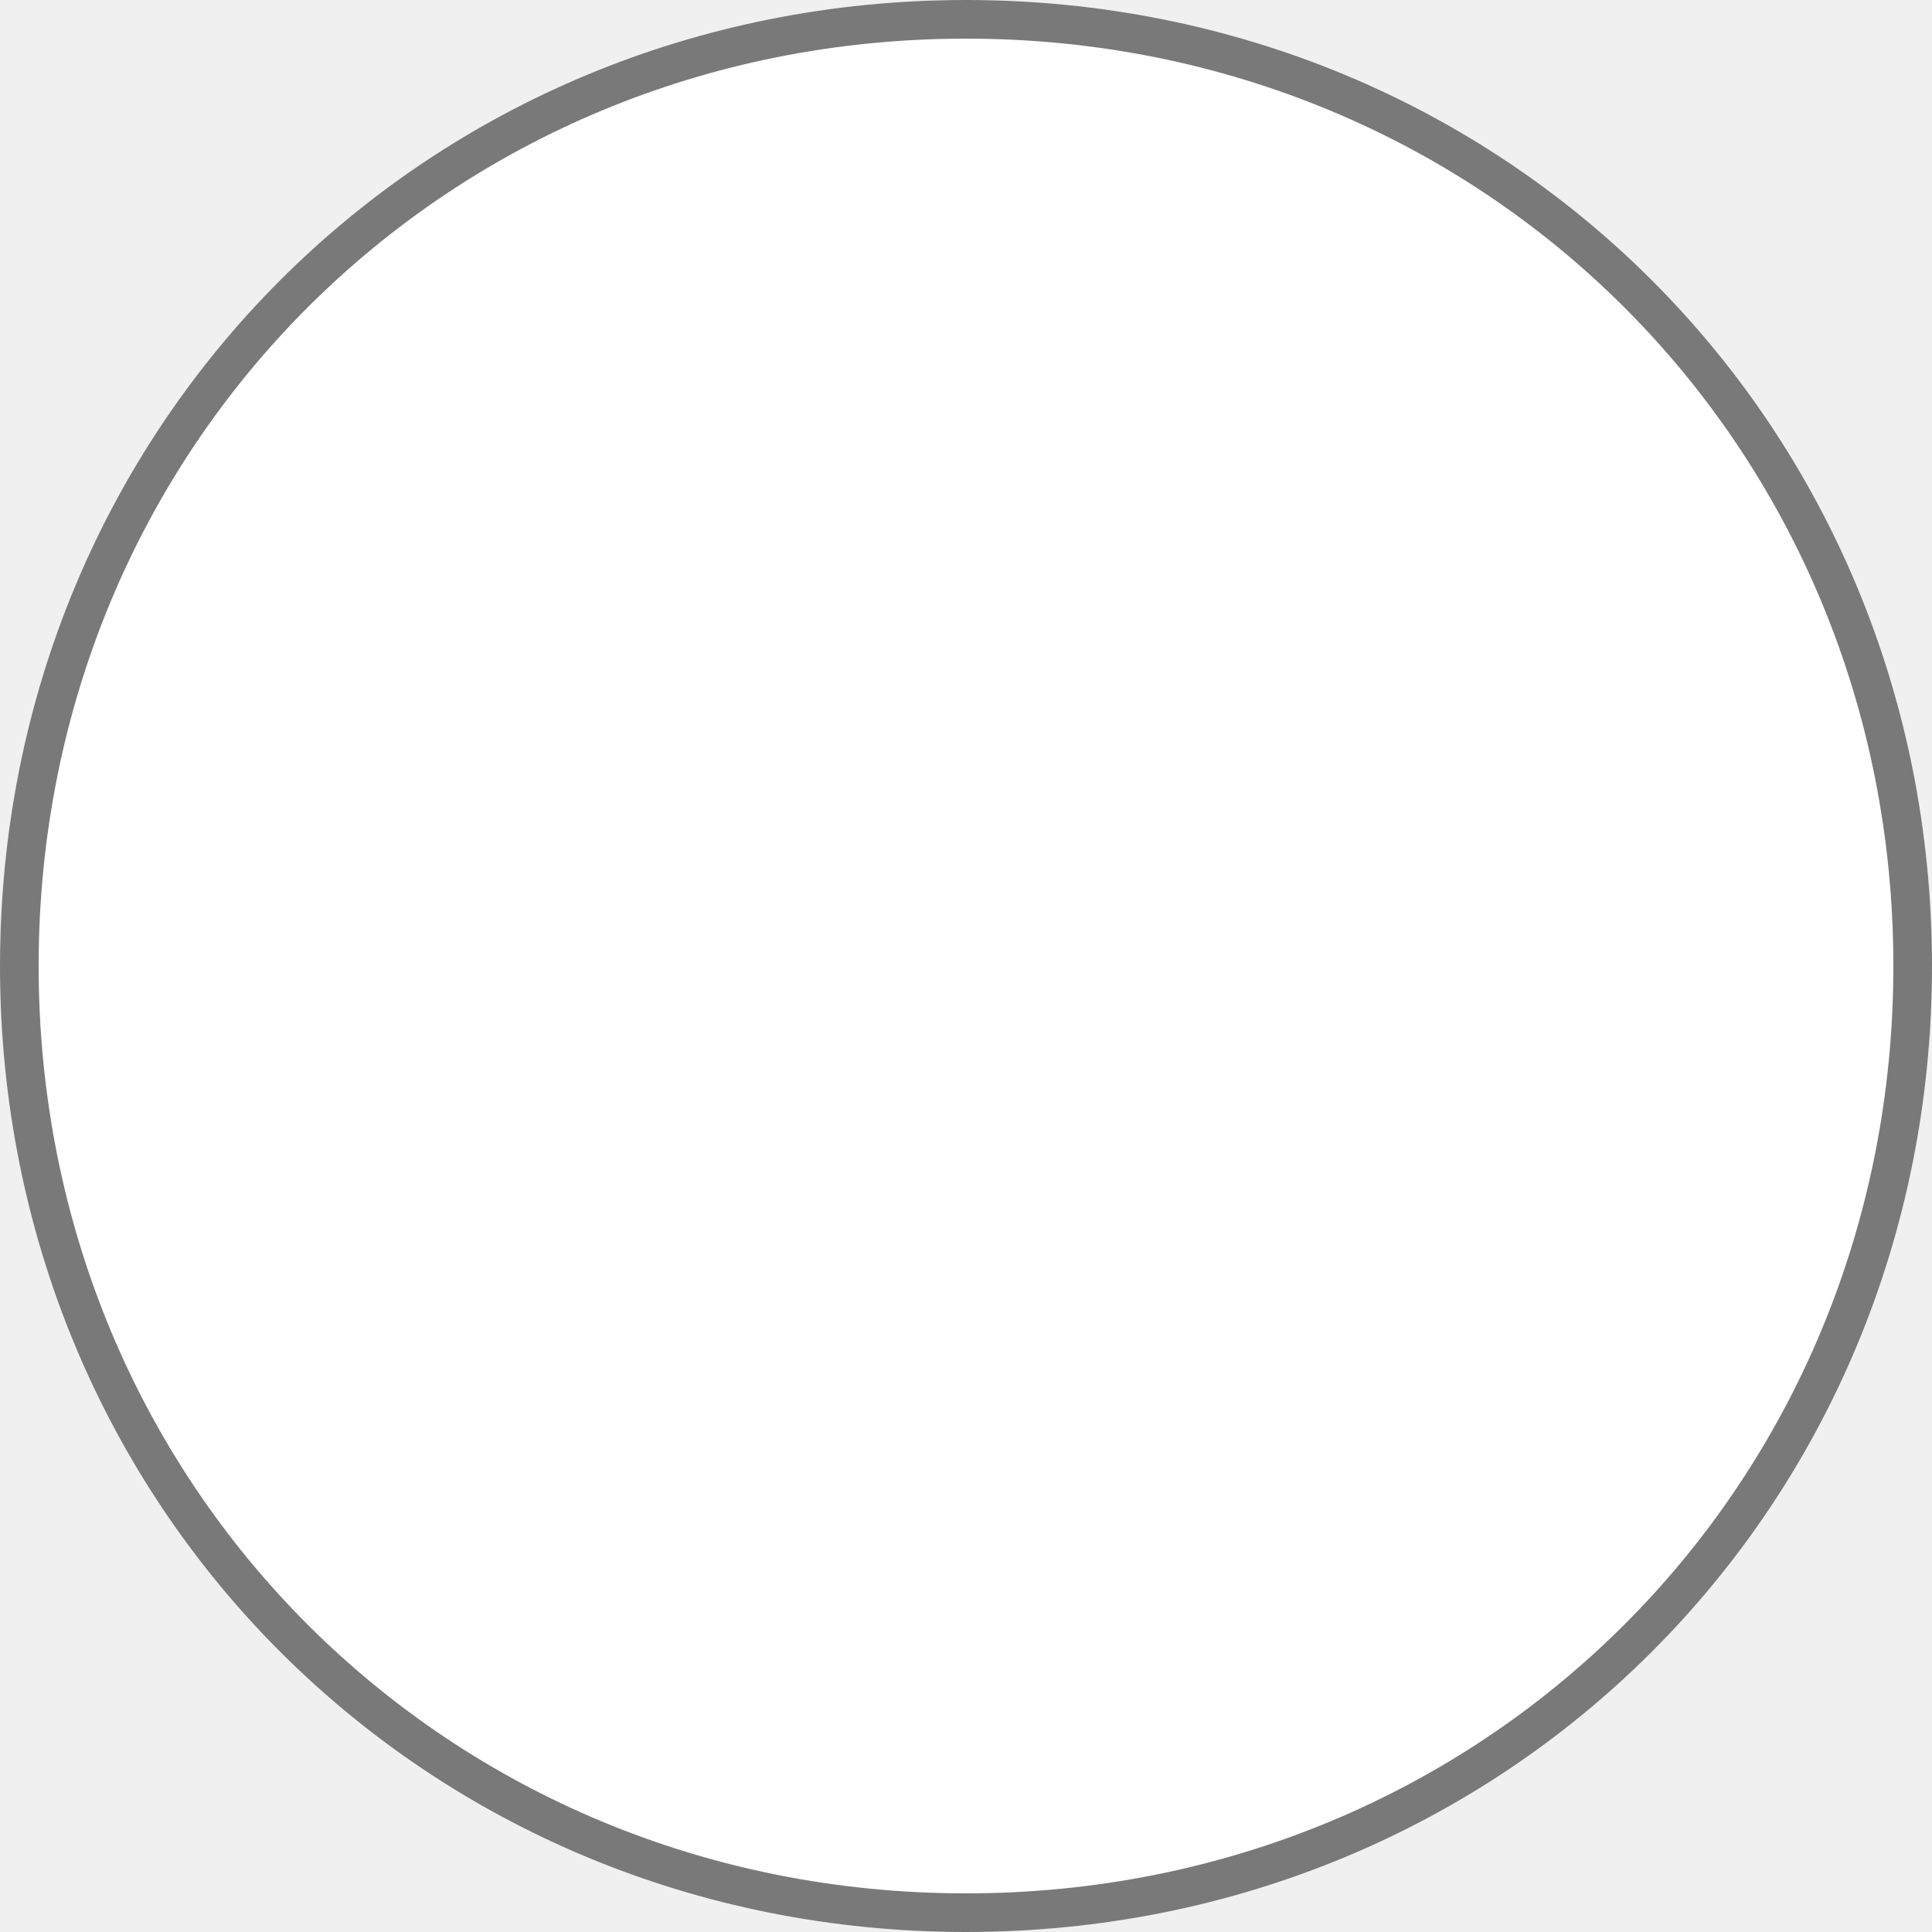
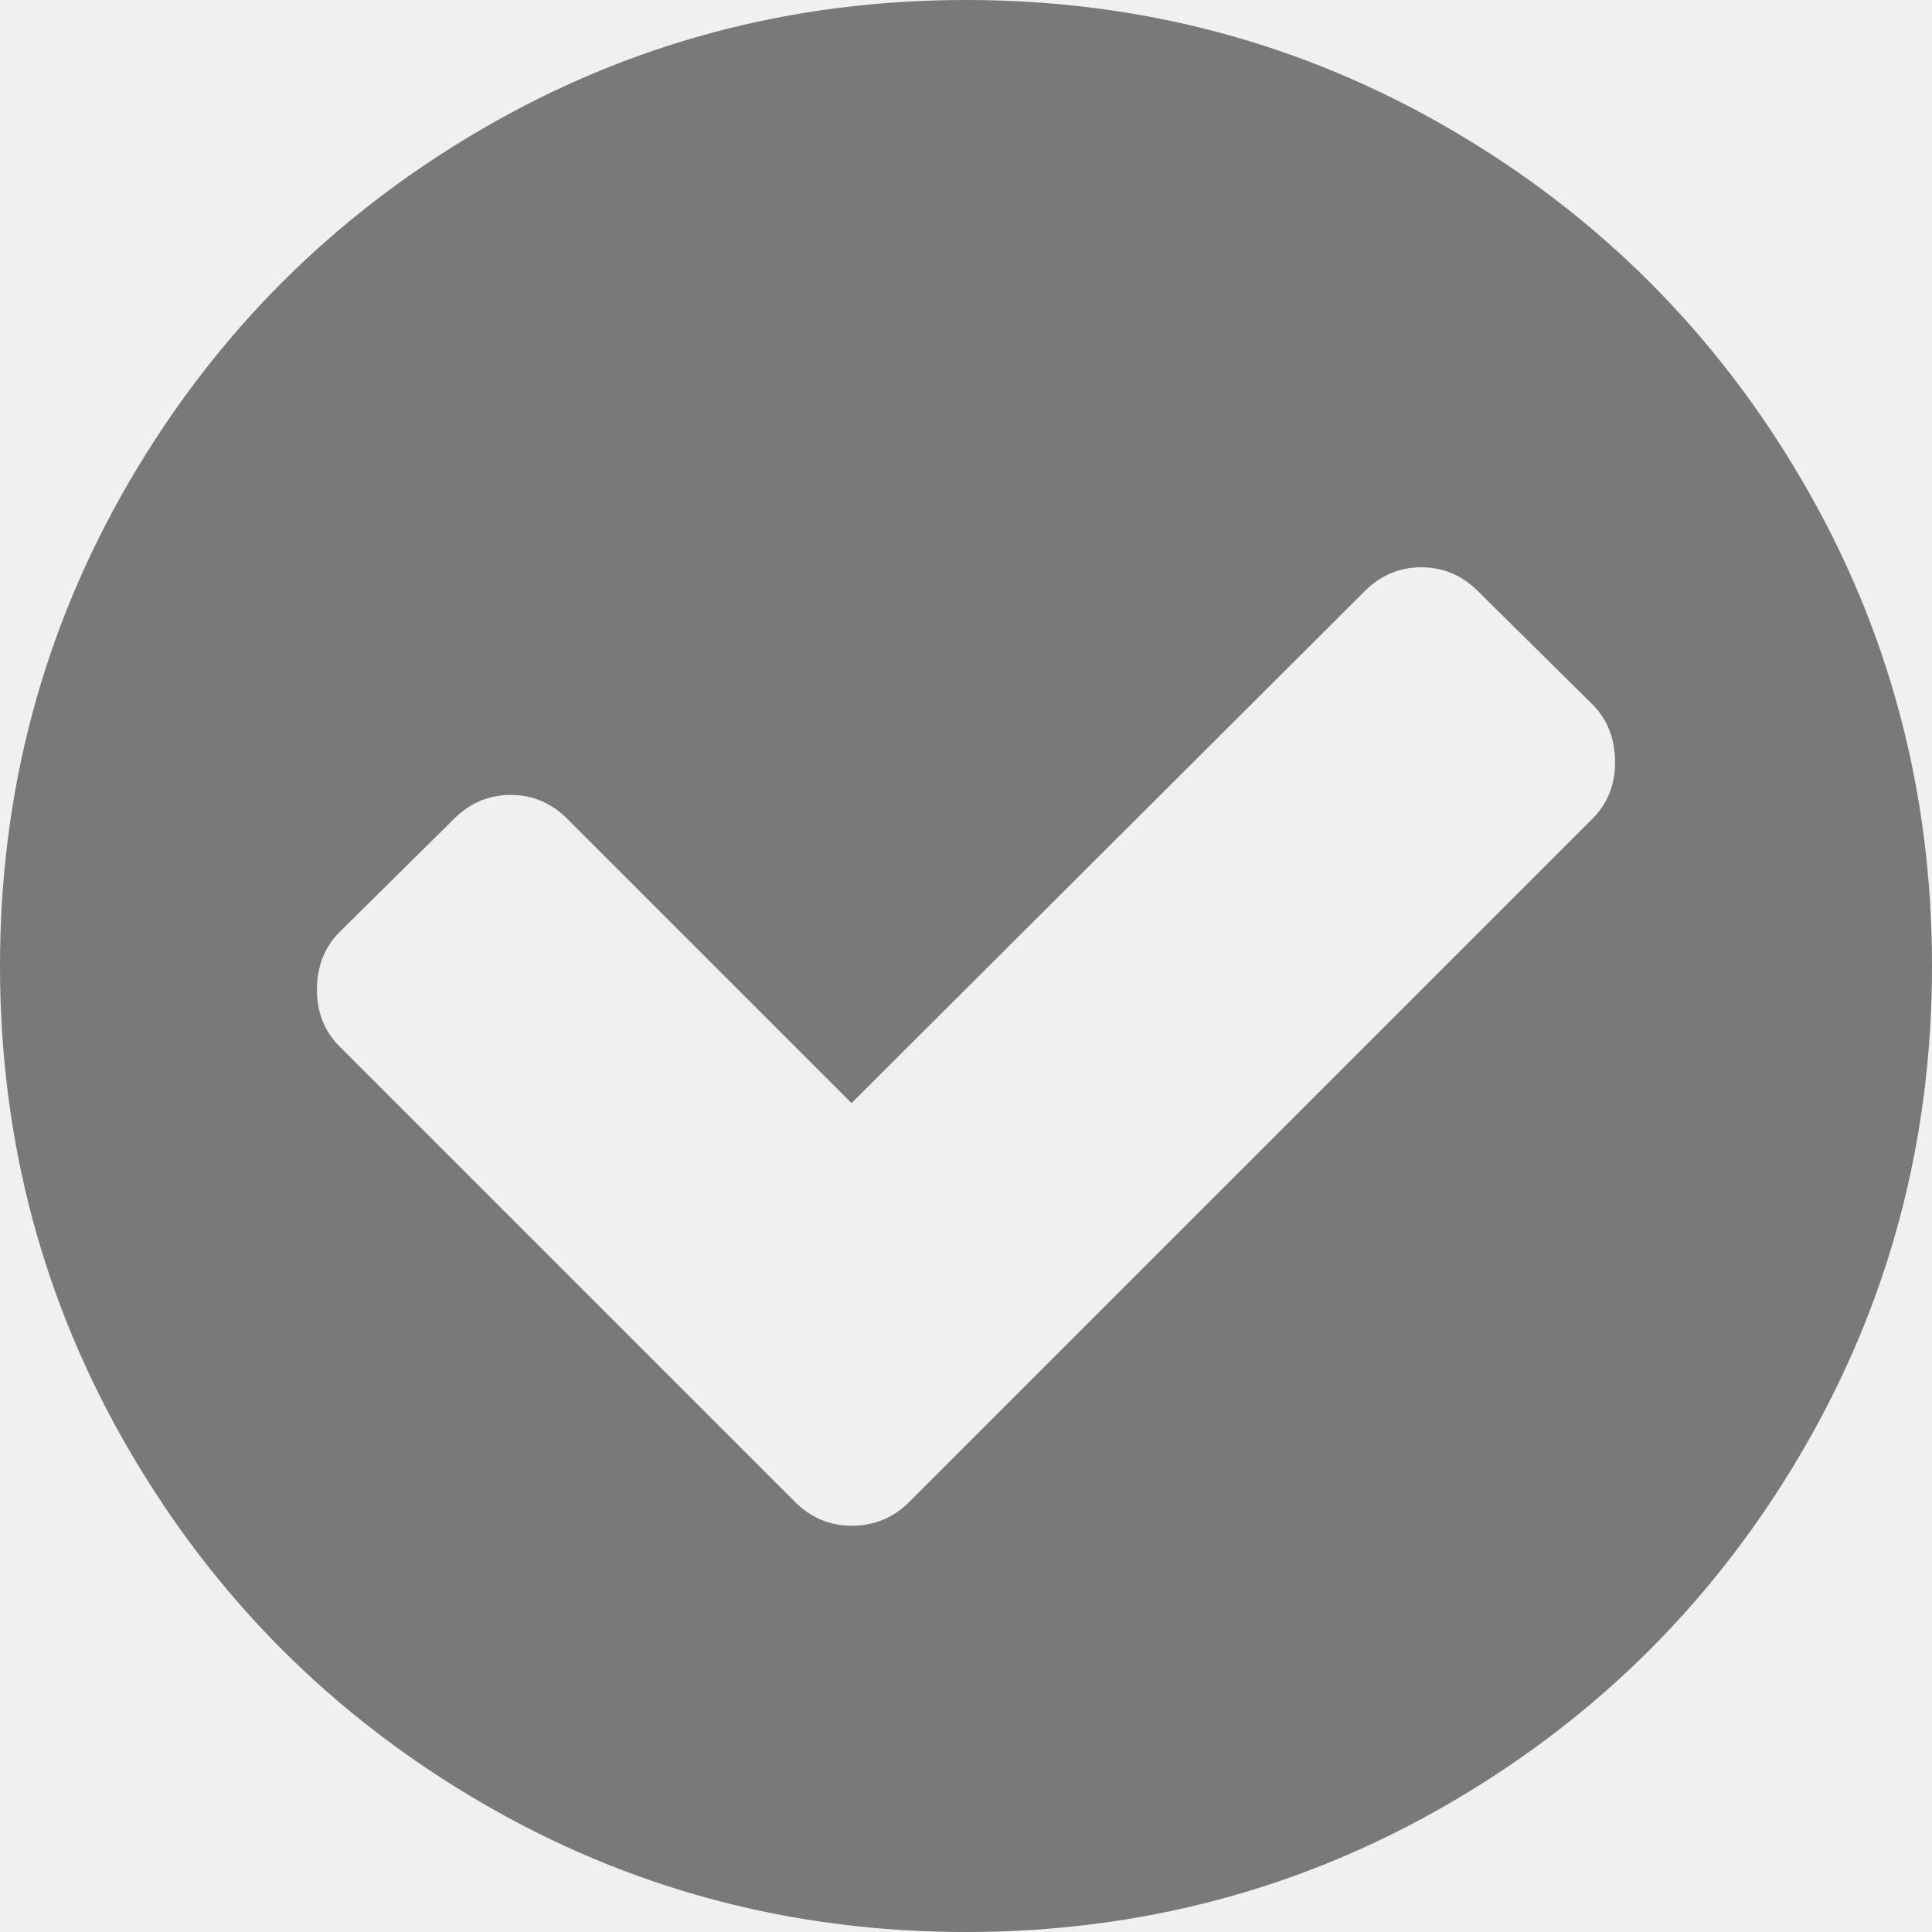
<svg xmlns="http://www.w3.org/2000/svg" version="1.1" width="50px" height="50px">
-   <g transform="matrix(1 0 0 1 -32 -20 )">
-     <path d="M 57 20  C 71 20  82 31  82 45  C 82 59  71 70  57 70  C 43 70  32 59  32 45  C 32 31  43 20  57 20  Z " fill-rule="nonzero" fill="#ffffff" stroke="none" />
-     <path d="M 57 20.5  C 70.72 20.5  81.5 31.28  81.5 45  C 81.5 58.72  70.72 69.5  57 69.5  C 43.28 69.5  32.5 58.72  32.5 45  C 32.5 31.28  43.28 20.5  57 20.5  Z " stroke-width="1" stroke="#797979" fill="none" />
+   <g transform="matrix(1 0 0 1 -90 -33 )">
+     <path d="M 41.211 21.191  C 41.602 20.801  41.797 20.312  41.797 19.727  C 41.797 19.119  41.602 18.62  41.211 18.229  L 38.249 15.299  C 37.836 14.887  37.348 14.681  36.784 14.681  C 36.22 14.681  35.731 14.887  35.319 15.299  L 22.038 28.548  L 14.681 21.191  C 14.269 20.779  13.78 20.573  13.216 20.573  C 12.652 20.573  12.164 20.779  11.751 21.191  L 8.789 24.121  C 8.398 24.512  8.203 25.011  8.203 25.618  C 8.203 26.204  8.398 26.693  8.789 27.083  L 20.573 38.867  C 20.985 39.28  21.474 39.486  22.038 39.486  C 22.624 39.486  23.123 39.28  23.535 38.867  L 41.211 21.191  Z M 46.647 12.451  C 48.882 16.281  50 20.464  50 25  C 50 29.536  48.882 33.719  46.647 37.549  C 44.412 41.379  41.379 44.412  37.549 46.647  C 33.719 48.882  29.536 50  25 50  C 20.464 50  16.281 48.882  12.451 46.647  C 8.621 44.412  5.588 41.379  3.353 37.549  C 1.118 33.719  0 29.536  0 25  C 0 20.464  1.118 16.281  3.353 12.451  C 5.588 8.621  8.621 5.588  12.451 3.353  C 16.281 1.118  20.464 0  25 0  C 29.536 0  33.719 1.118  37.549 3.353  C 41.379 5.588  44.412 8.621  46.647 12.451  Z " fill-rule="nonzero" fill="#797979" stroke="none" transform="matrix(1 0 0 1 90 33 )" />
  </g>
</svg>
